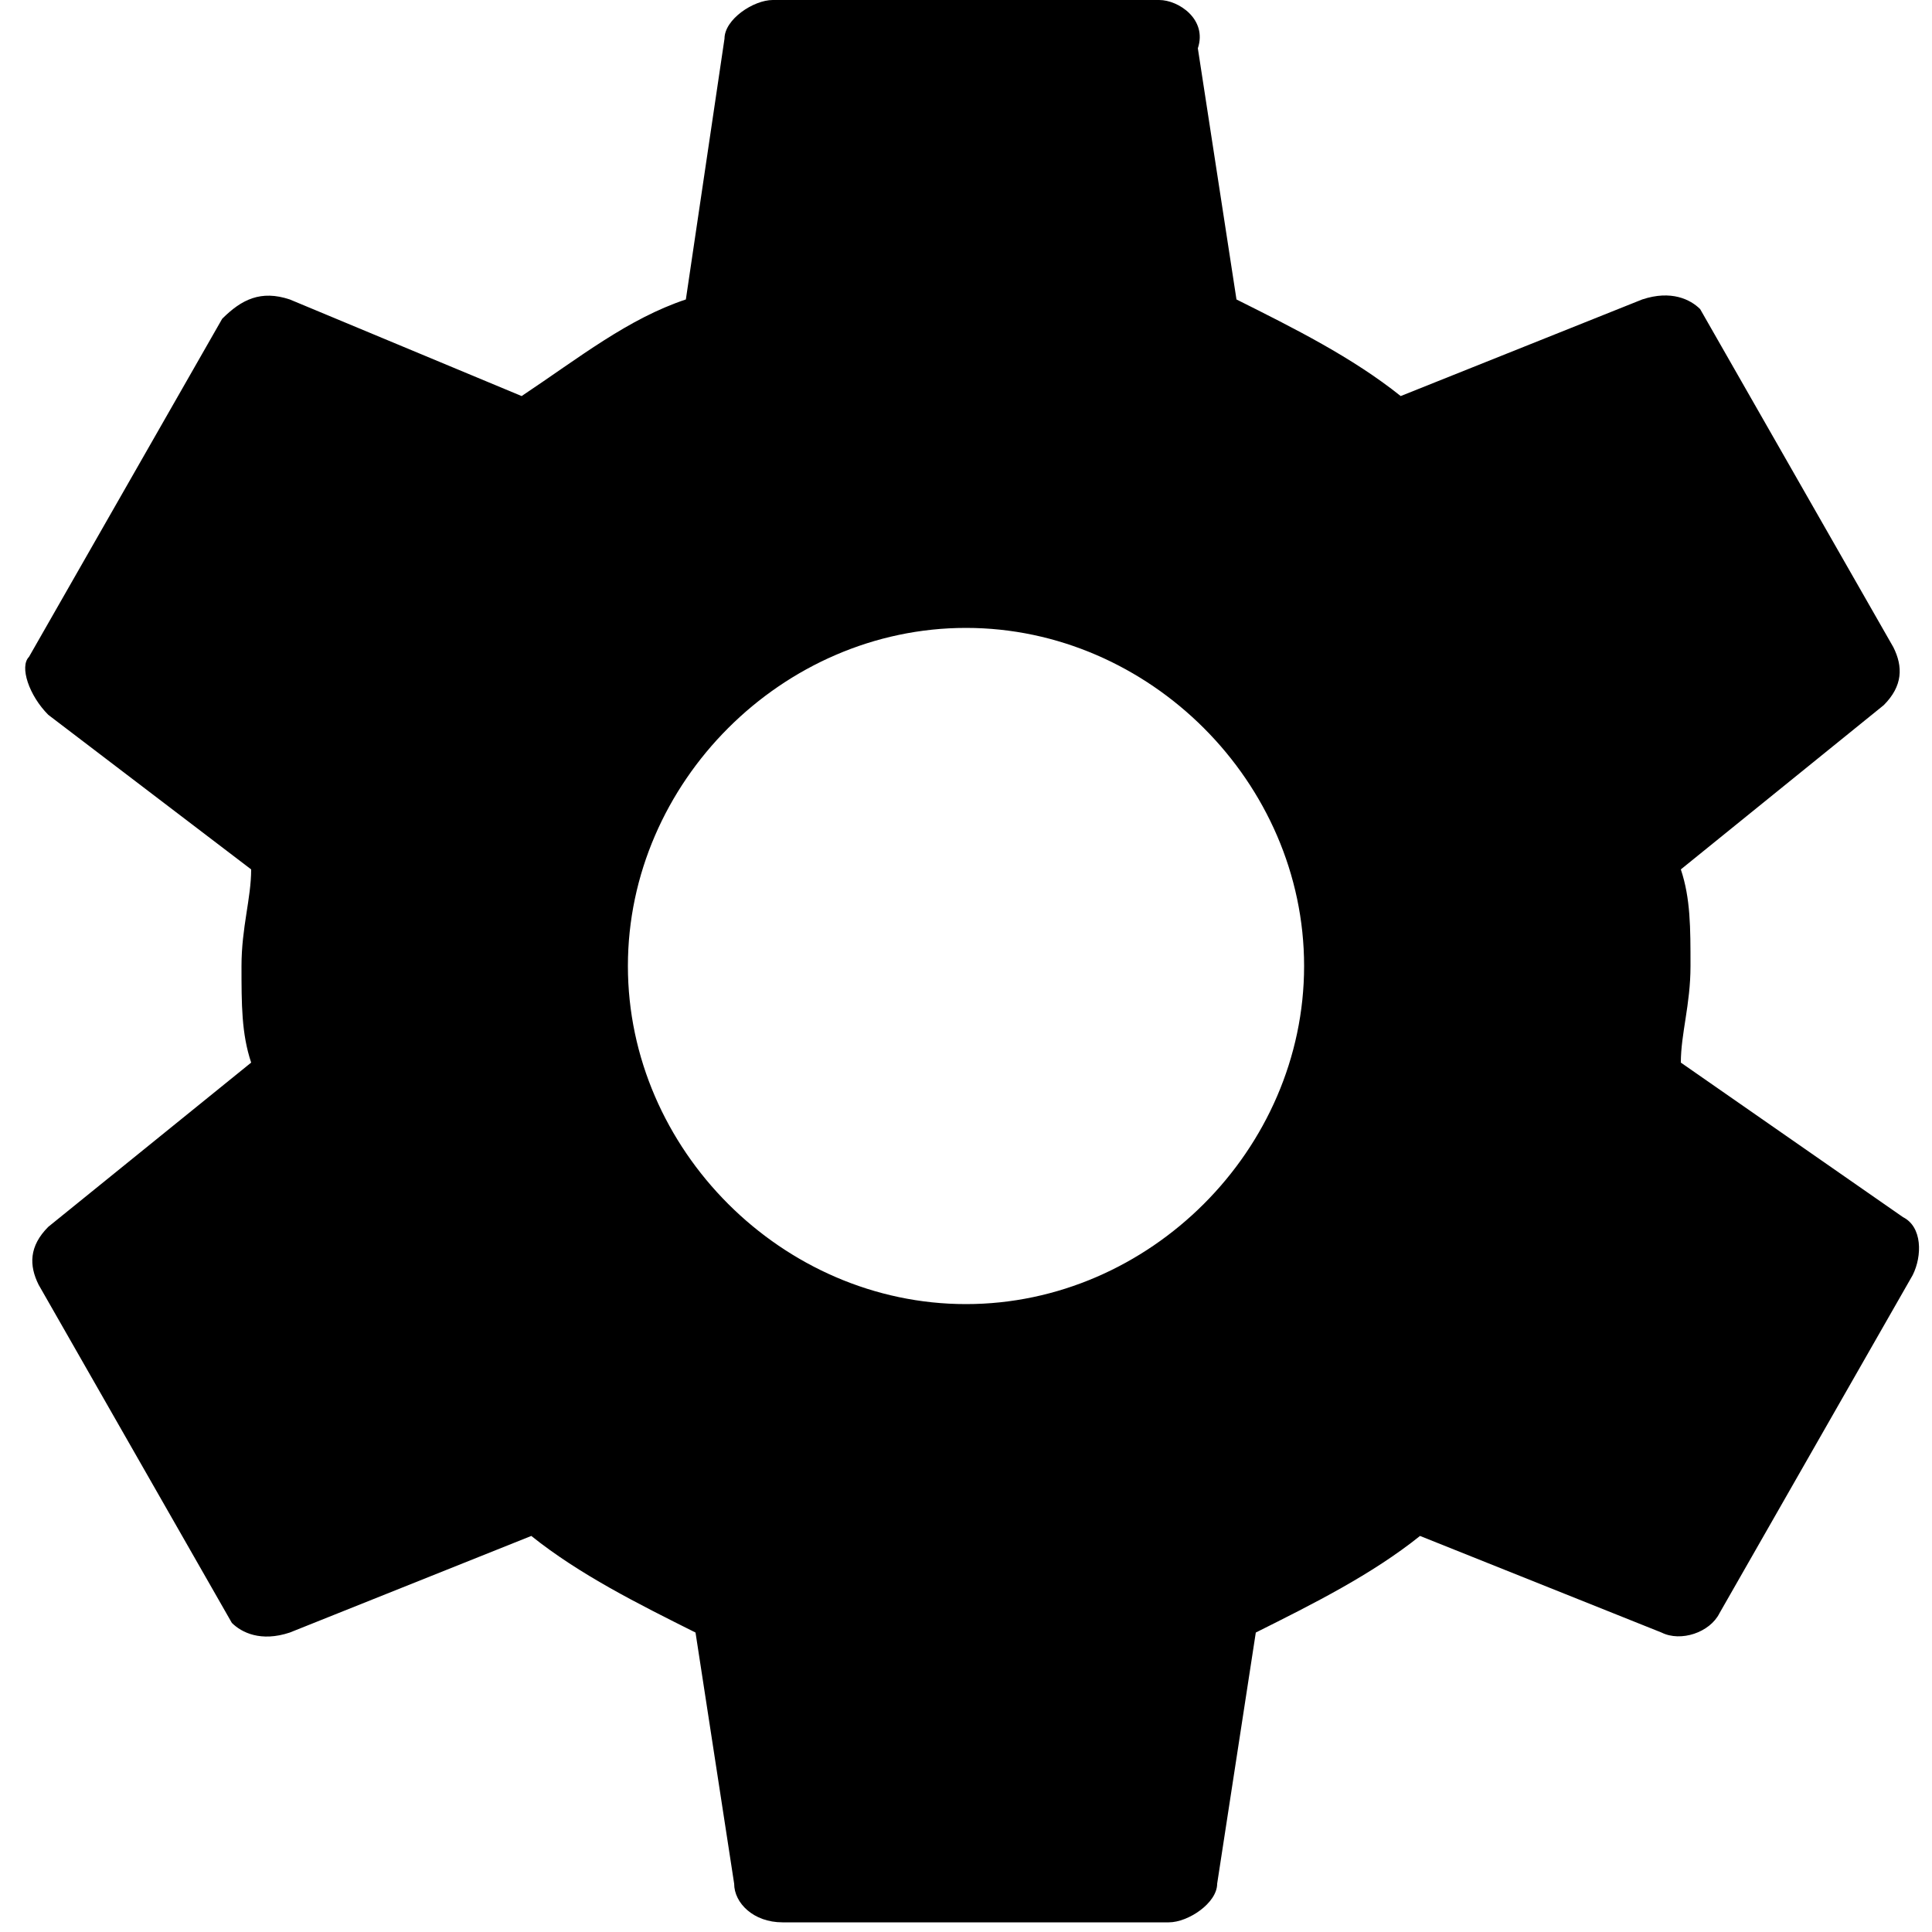
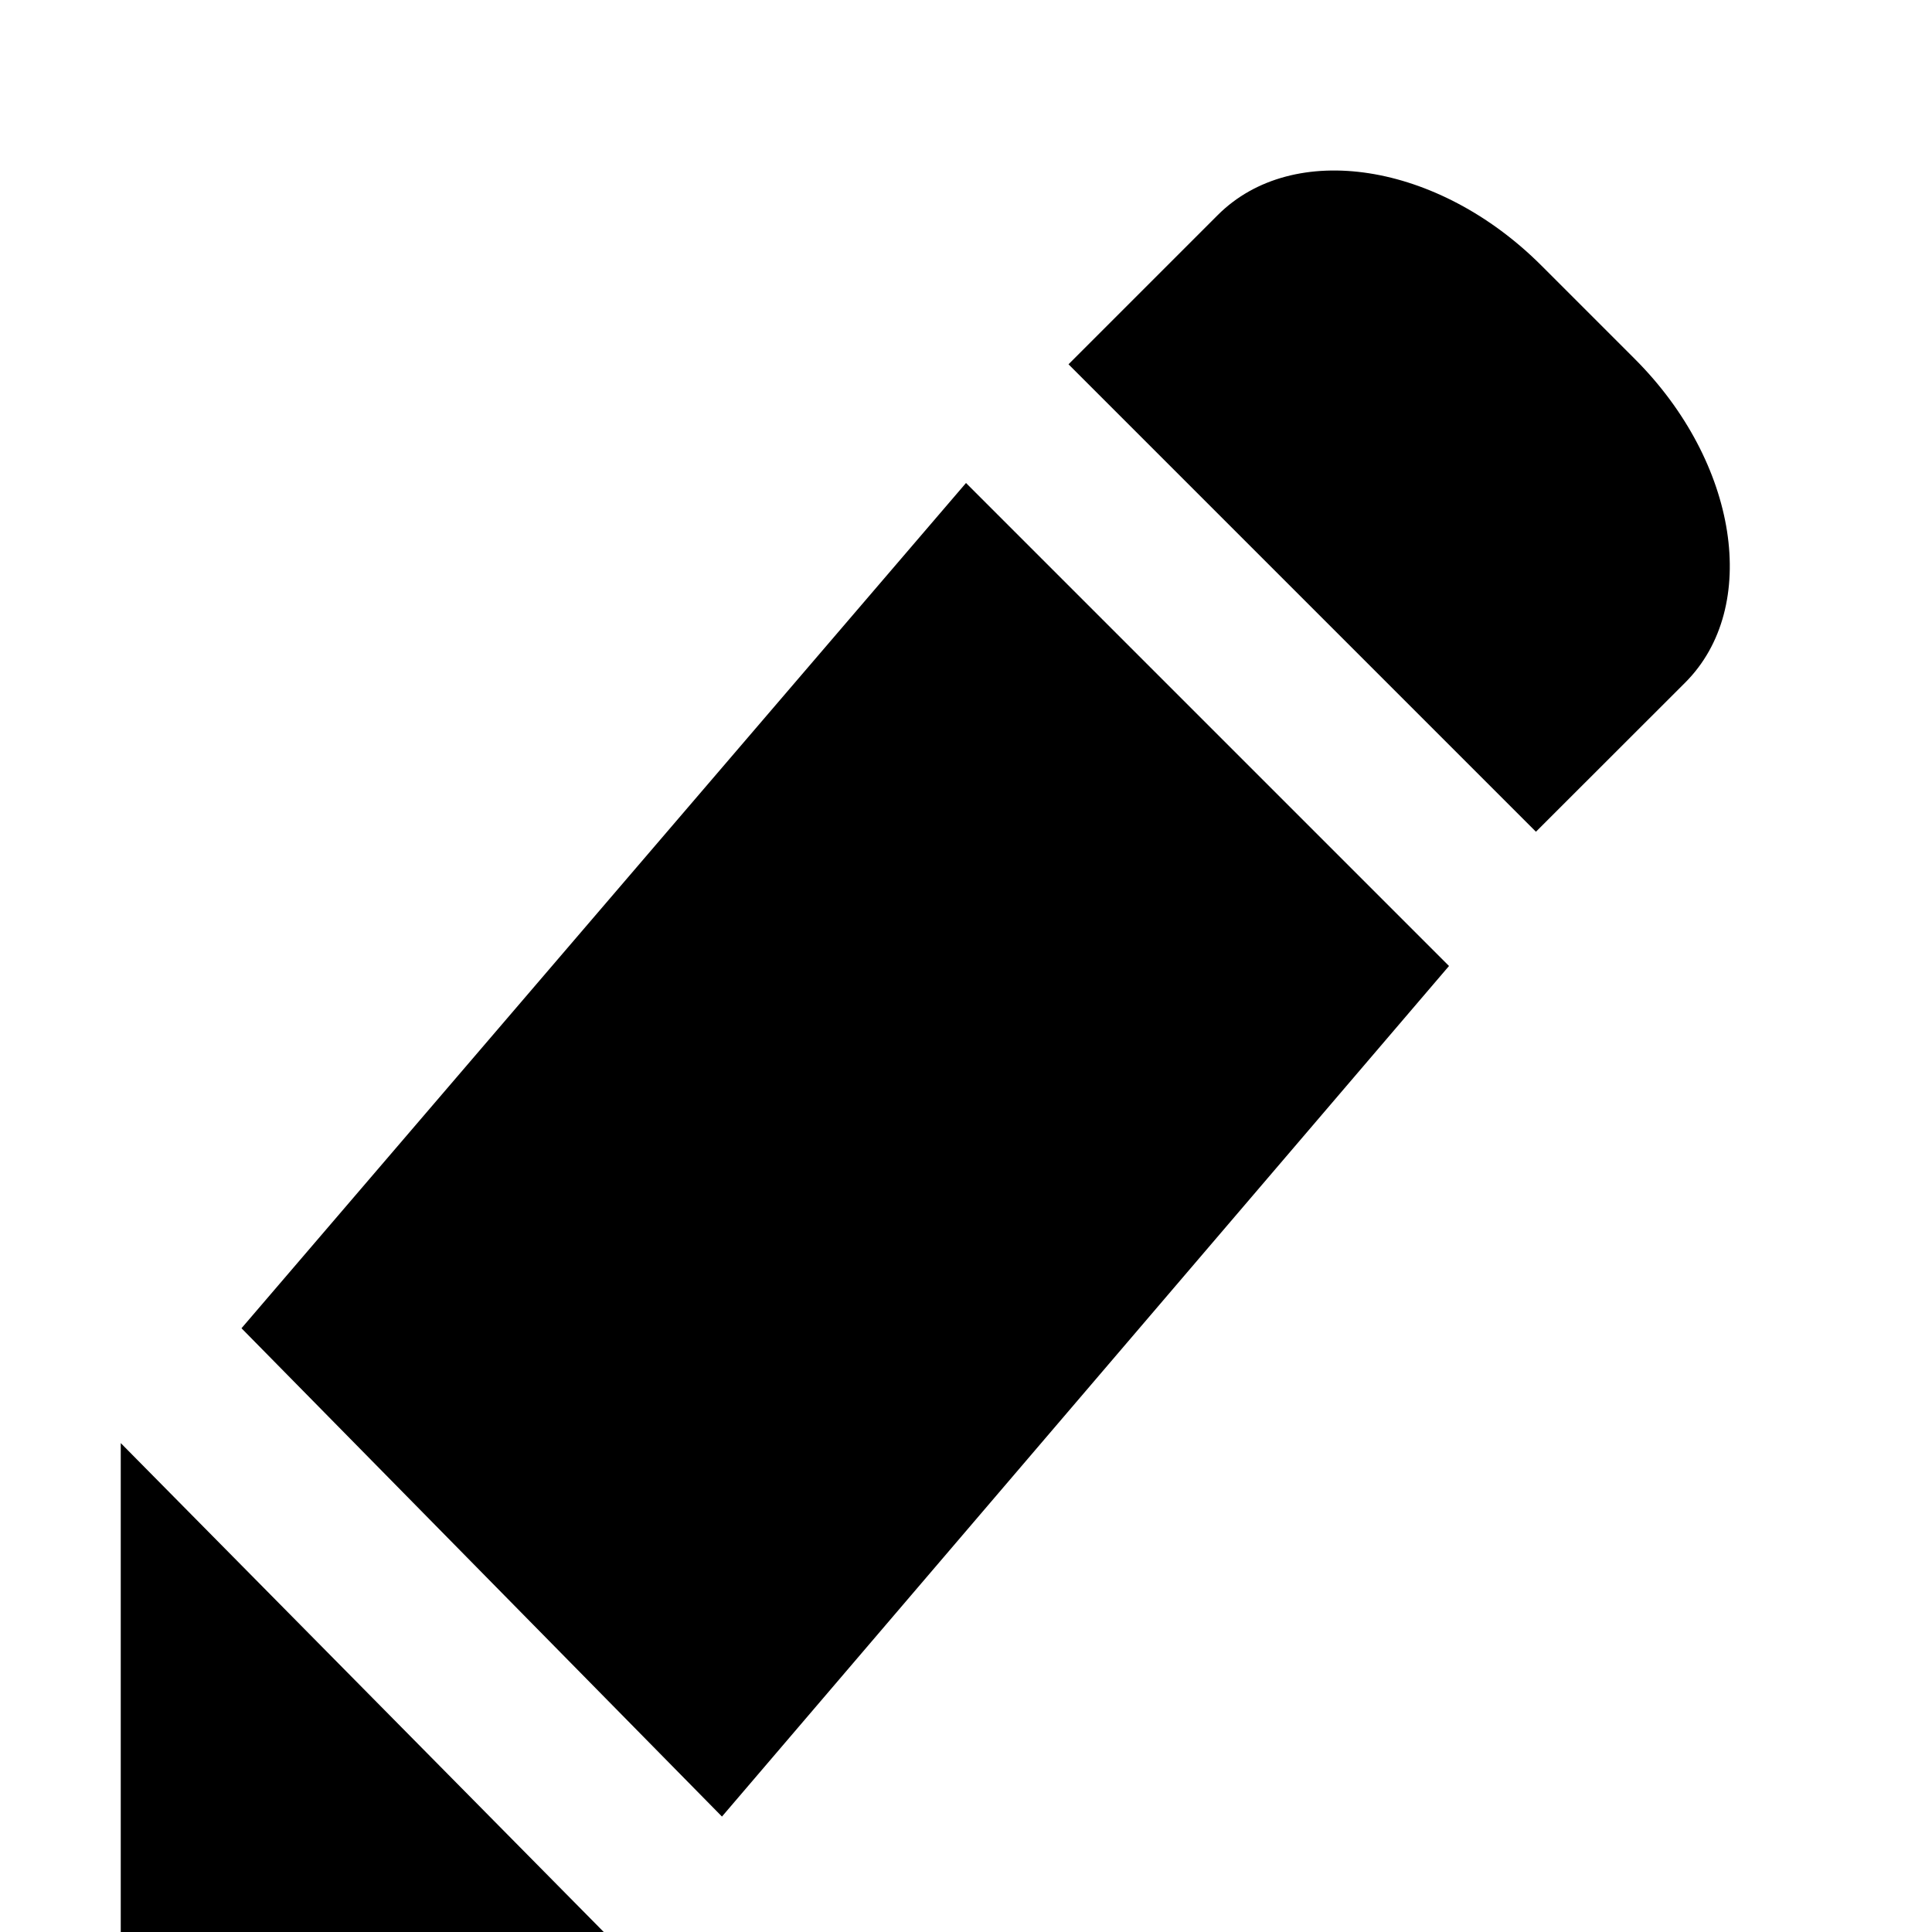
- <svg xmlns="http://www.w3.org/2000/svg" height="20px" version="1.1" viewBox="0 0 20 20" width="20px">
+ <svg xmlns="http://www.w3.org/2000/svg" height="16px" version="1.1" viewBox="0 0 16 16" width="16px">
  <defs />
-   <g fill="none" fill-rule="evenodd" id="Page-1" stroke="none" stroke-width="1">
-     <g fill="#000000" id="Core" transform="translate(-464, -380)">
-       <g id="settings" transform="translate(464, 380)">
-         <path d="M17.4,11 C17.4,10.7 17.5,10.4 17.5,10 C17.5,9.6 17.5,9.3 17.4,9 L19.5,7.3 C19.7,7.1 19.7,6.9 19.6,6.7 L17.6,3.2 C17.5,3.1 17.3,3 17,3.1 L14.5,4.1 C14,3.7 13.4,3.4 12.8,3.1 L12.4,0.5 C12.5,0.2 12.2,0 12,0 L8,0 C7.8,0 7.5,0.2 7.5,0.4 L7.1,3.1 C6.5,3.3 6,3.7 5.4,4.1 L3,3.1 C2.7,3 2.5,3.1 2.3,3.3 L0.3,6.8 C0.2,6.9 0.3,7.2 0.5,7.4 L2.6,9 C2.6,9.3 2.5,9.6 2.5,10 C2.5,10.4 2.5,10.7 2.6,11 L0.5,12.7 C0.3,12.9 0.3,13.1 0.4,13.3 L2.4,16.8 C2.5,16.9 2.7,17 3,16.9 L5.5,15.9 C6,16.3 6.6,16.6 7.2,16.9 L7.6,19.5 C7.6,19.7 7.8,19.9 8.1,19.9 L12.1,19.9 C12.3,19.9 12.6,19.7 12.6,19.5 L13,16.9 C13.6,16.6 14.2,16.3 14.7,15.9 L17.2,16.9 C17.4,17 17.7,16.9 17.8,16.7 L19.8,13.2 C19.9,13 19.9,12.7 19.7,12.6 L17.4,11 L17.4,11 Z M10,13.5 C8.1,13.5 6.5,11.9 6.5,10 C6.5,8.1 8.1,6.5 10,6.5 C11.9,6.5 13.5,8.1 13.5,10 C13.5,11.9 11.9,13.5 10,13.5 L10,13.5 Z" id="Shape" />
-       </g>
+   <g fill="none" fill-rule="evenodd" id="Icons with numbers" stroke="none" stroke-width="1">
+     <g fill="#000000" id="Group" transform="translate(-384, -192)">
+       <path d="M385,203.951 L389,208 L385,208 Z M392,196 L396,200 L389.979,207.044 L386,203 Z M394.085,193.781 C394.709,193.157 395.909,193.343 396.765,194.199 L397.539,194.973 C398.394,195.828 398.581,197.028 397.956,197.653 L396.72,198.888 L392.849,195.017 Z M394.085,193.781" id="Triangle 313" />
    </g>
  </g>
</svg>
